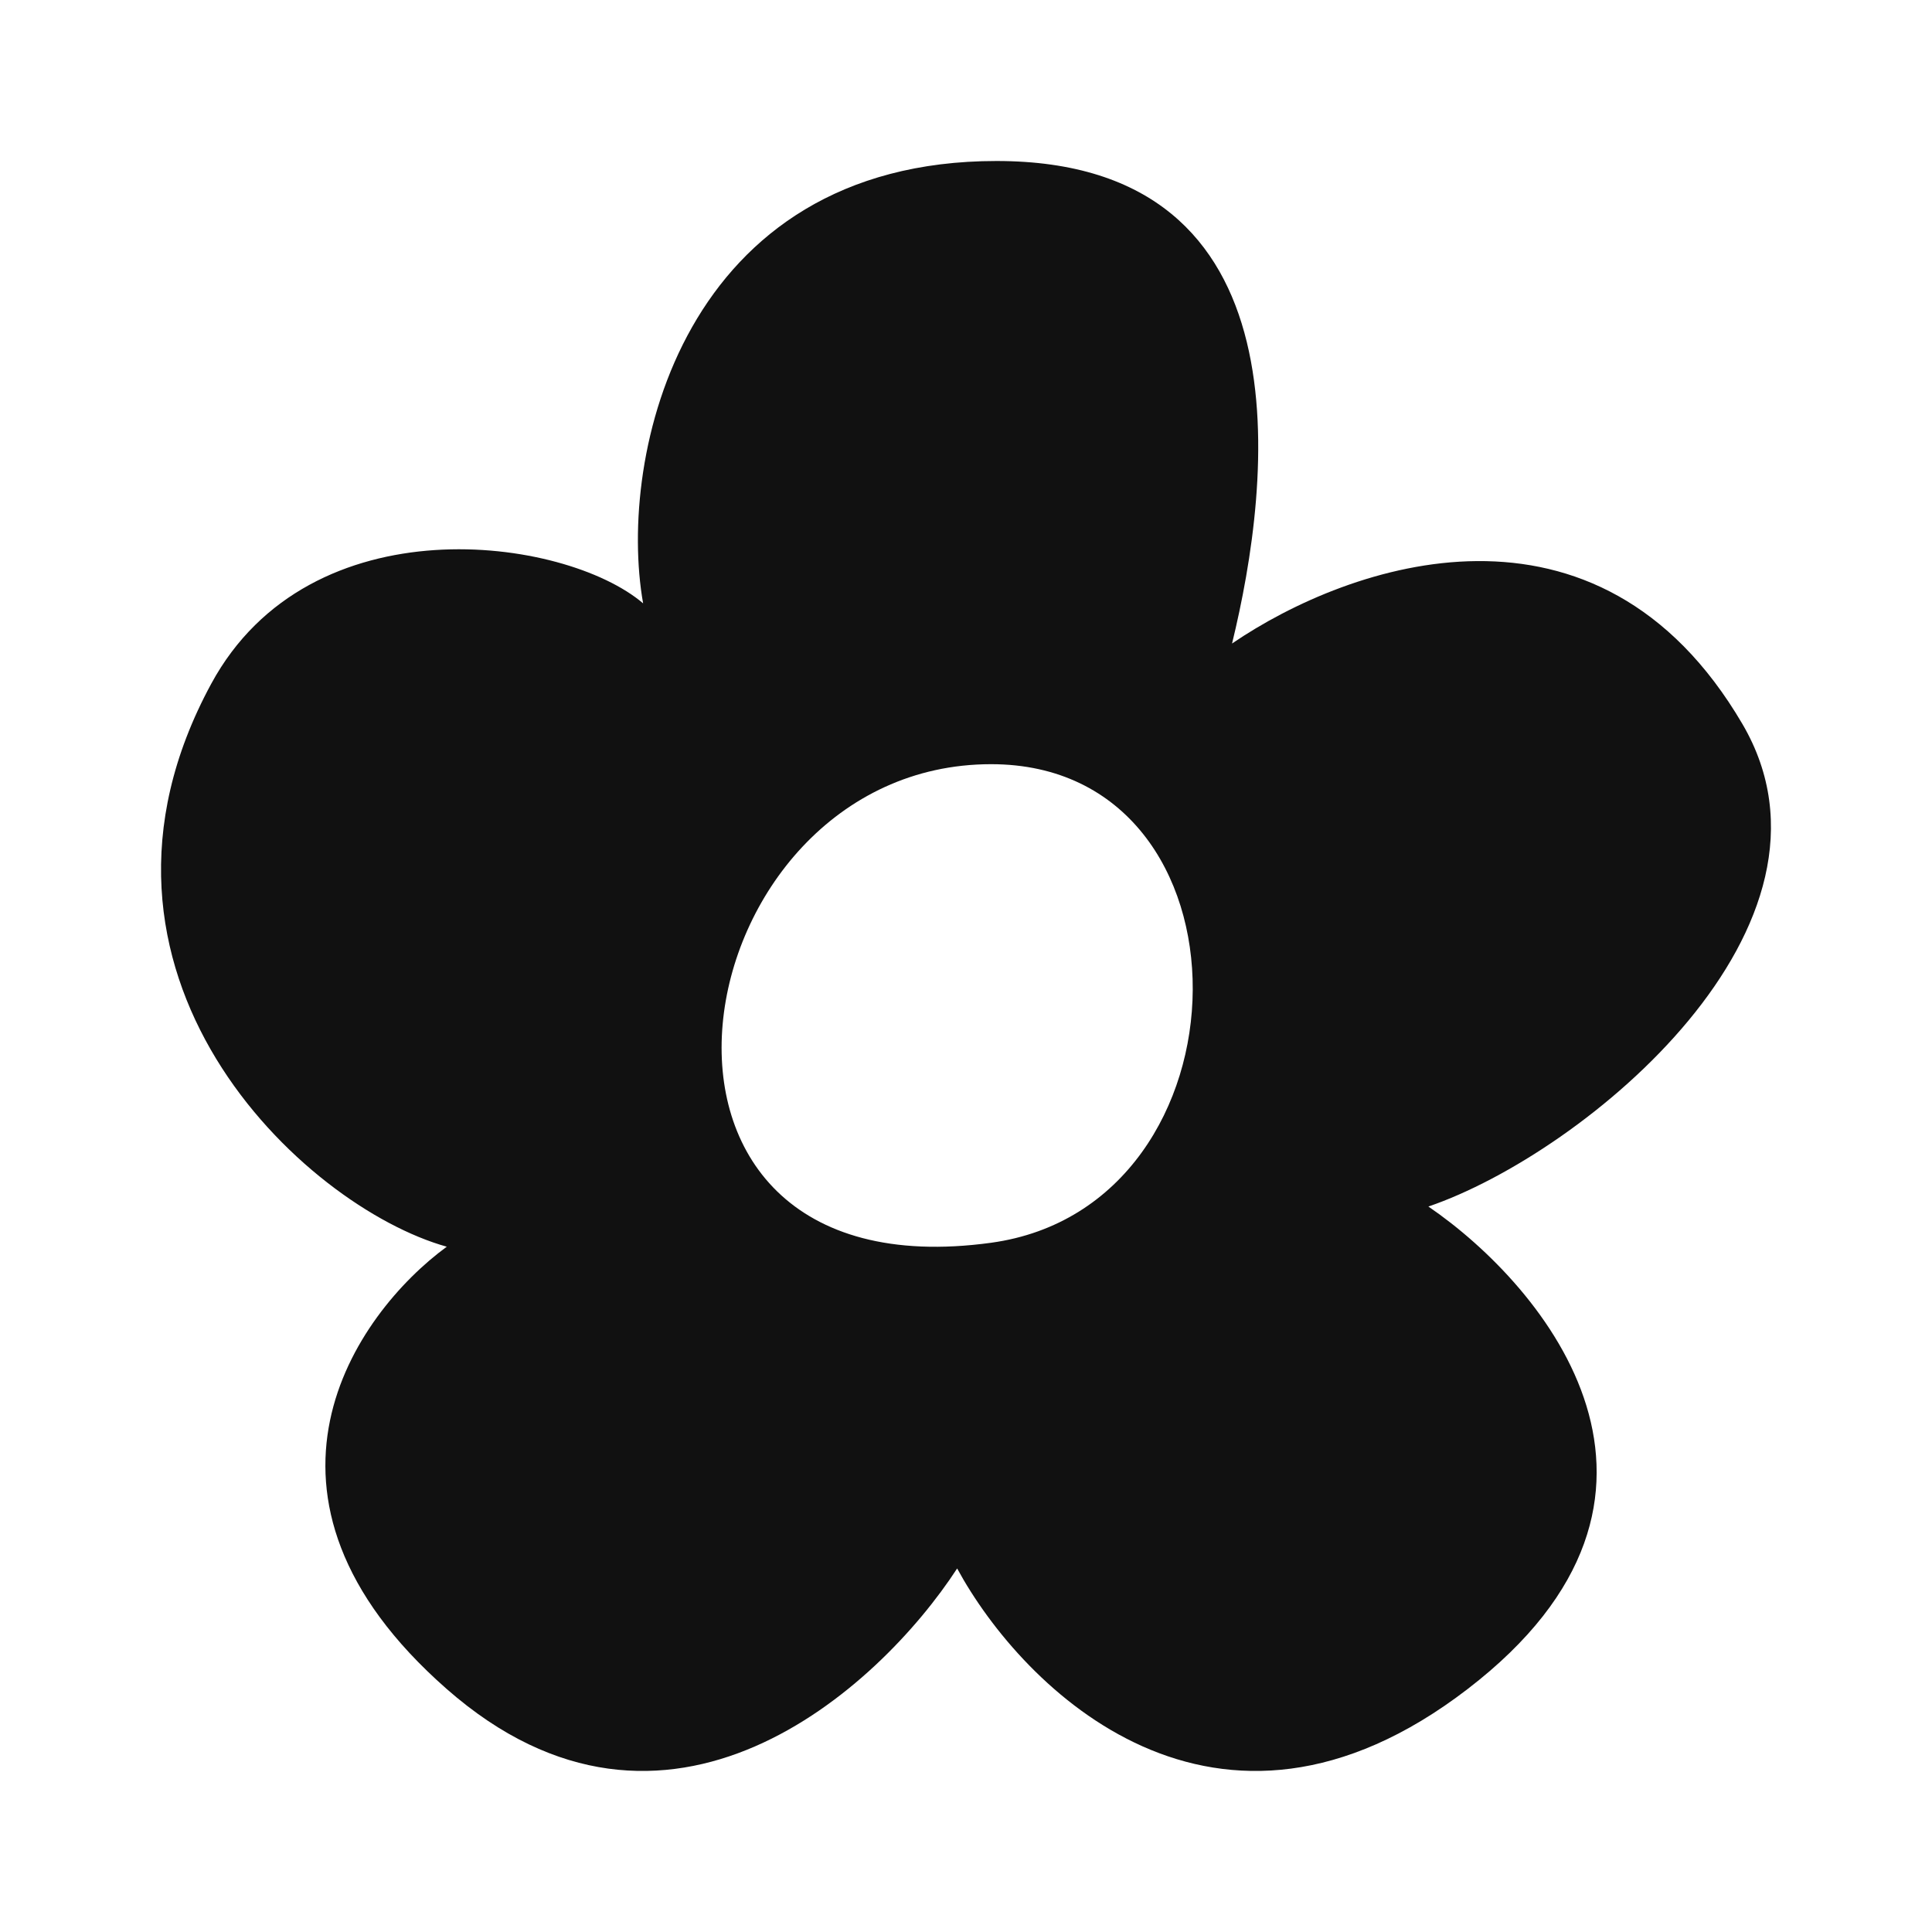
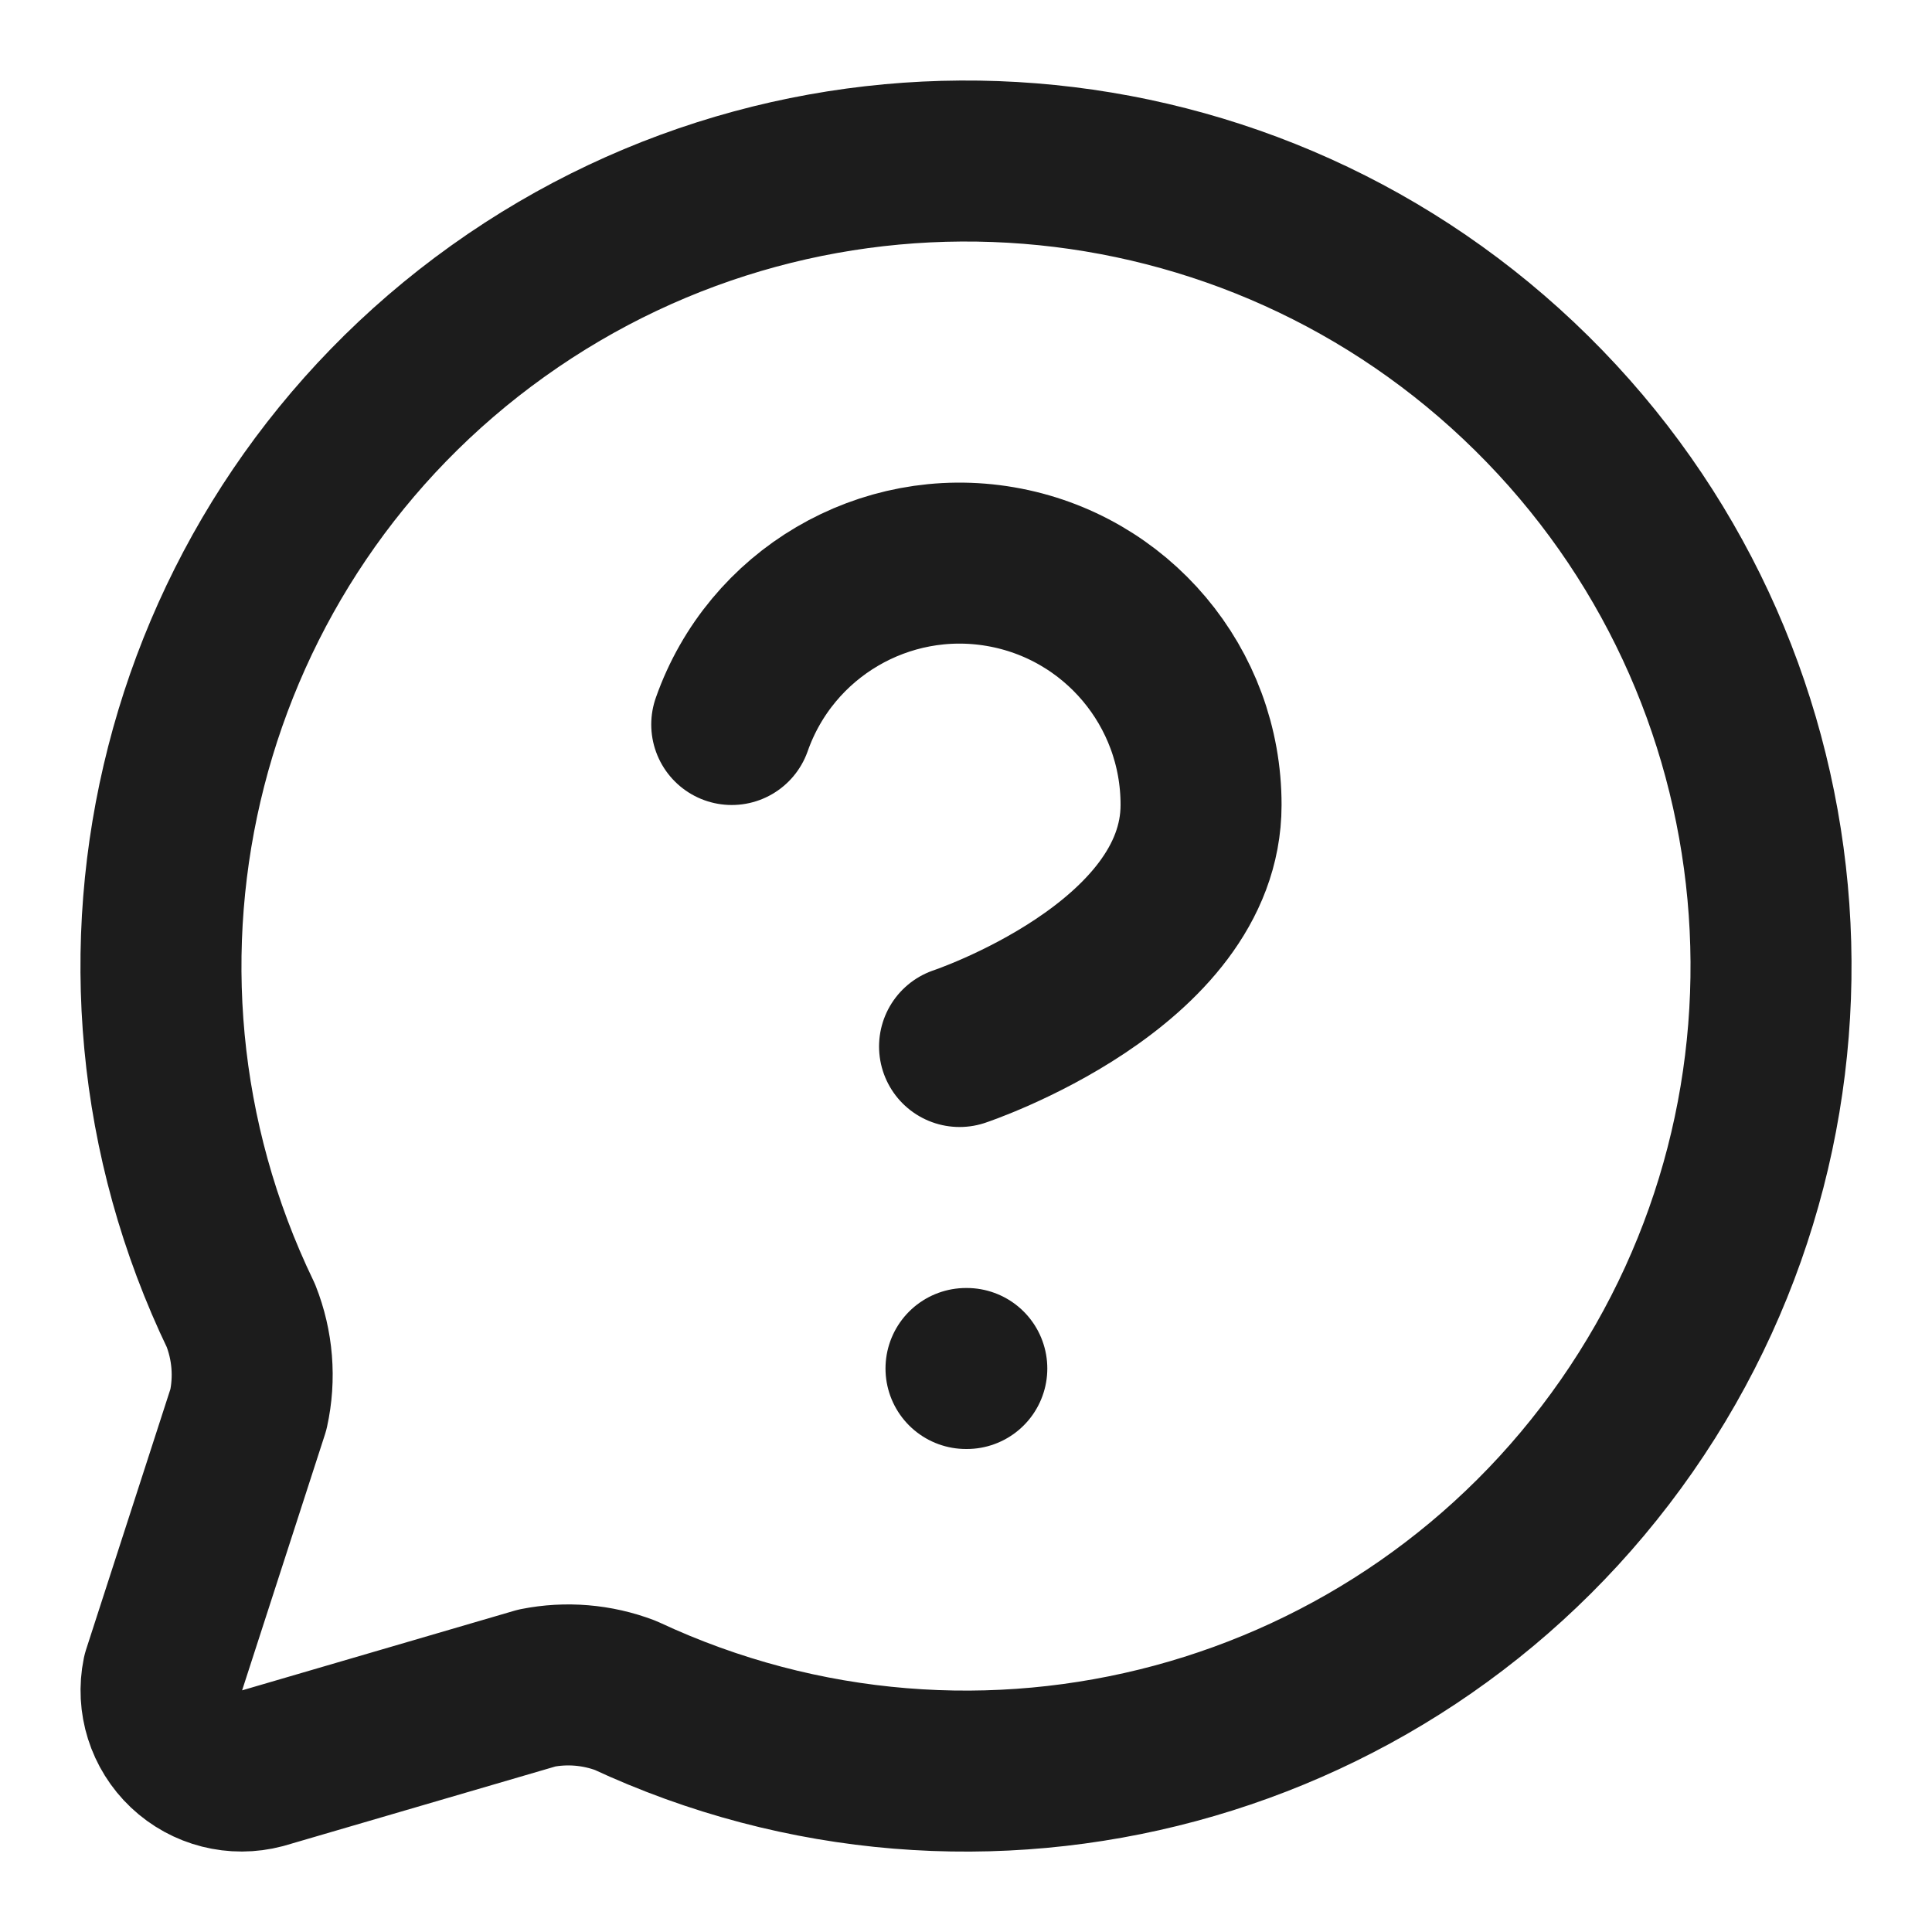
- <svg xmlns="http://www.w3.org/2000/svg" width="24" height="24" viewBox="0 0 24 24" fill="none">
-   <path id="favicon-path" d="M12.379 2C16.28 2 15.793 5.996 15.305 7.994C16.769 6.995 19.85 5.929 21.645 8.994C23.108 11.492 19.695 14.322 17.744 14.988C19.207 15.988 21.352 18.585 18.231 20.982C15.11 23.38 12.703 20.983 11.89 19.484C10.915 20.983 8.282 23.38 5.55 20.982C2.819 18.585 4.412 16.32 5.55 15.487C3.762 14.988 0.673 12.091 2.624 8.494C3.852 6.229 7.013 6.663 7.989 7.495C7.664 5.663 8.477 2 12.379 2ZM12.312 9.493C8.427 9.493 7.304 16.125 12.312 15.438C15.622 14.983 15.681 9.493 12.312 9.493Z" fill="#111" />
+ <svg xmlns="http://www.w3.org/2000/svg" width="144" height="144" viewBox="0 0 24 24" fill="none" stroke="#1c1c1c" stroke-width="2" stroke-linecap="round" stroke-linejoin="round" class="lucide lucide-message-circle-question-mark-icon lucide-message-circle-question-mark">
+   <path d="M2.992 16.342a2 2 0 0 1 .094 1.167l-1.065 3.29a1 1 0 0 0 1.236 1.168l3.413-.998a2 2 0 0 1 1.099.092 10 10 0 1 0-4.777-4.719" />
+   <path d="M9.09 9a3 3 0 0 1 5.83 1c0 2-3 3-3 3" />
+   <path d="M12 17h.01" />
</svg>
